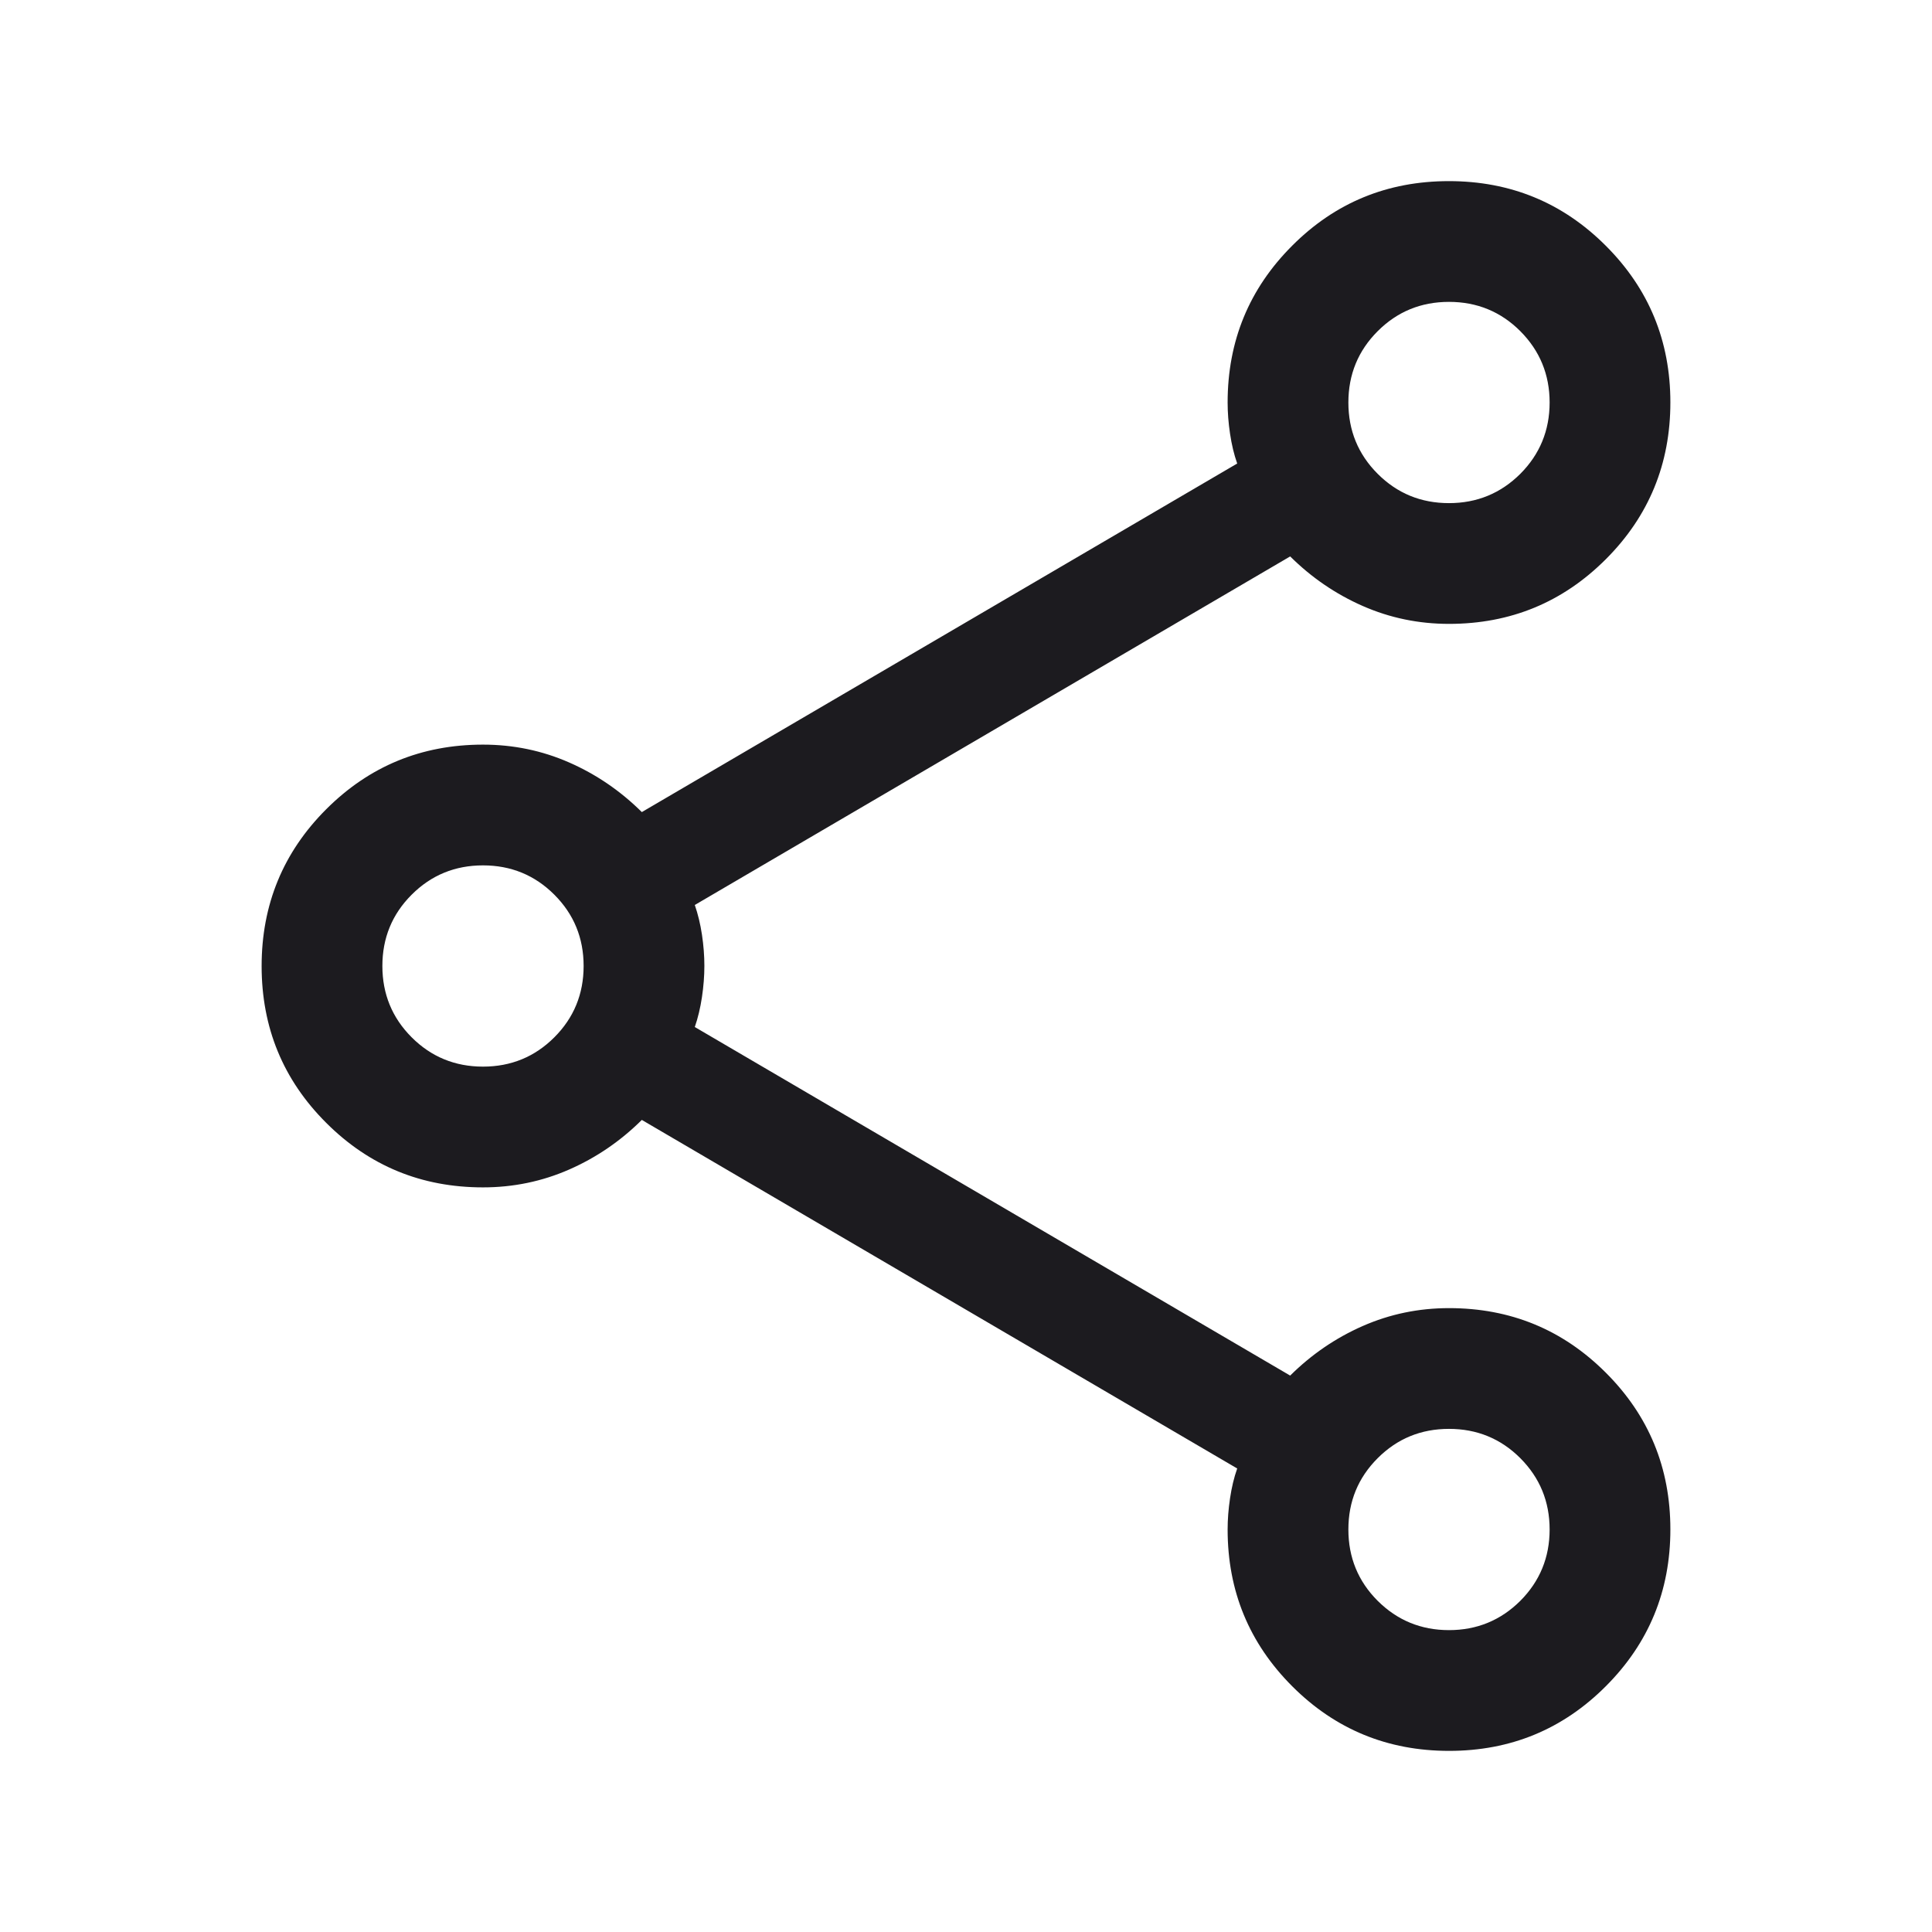
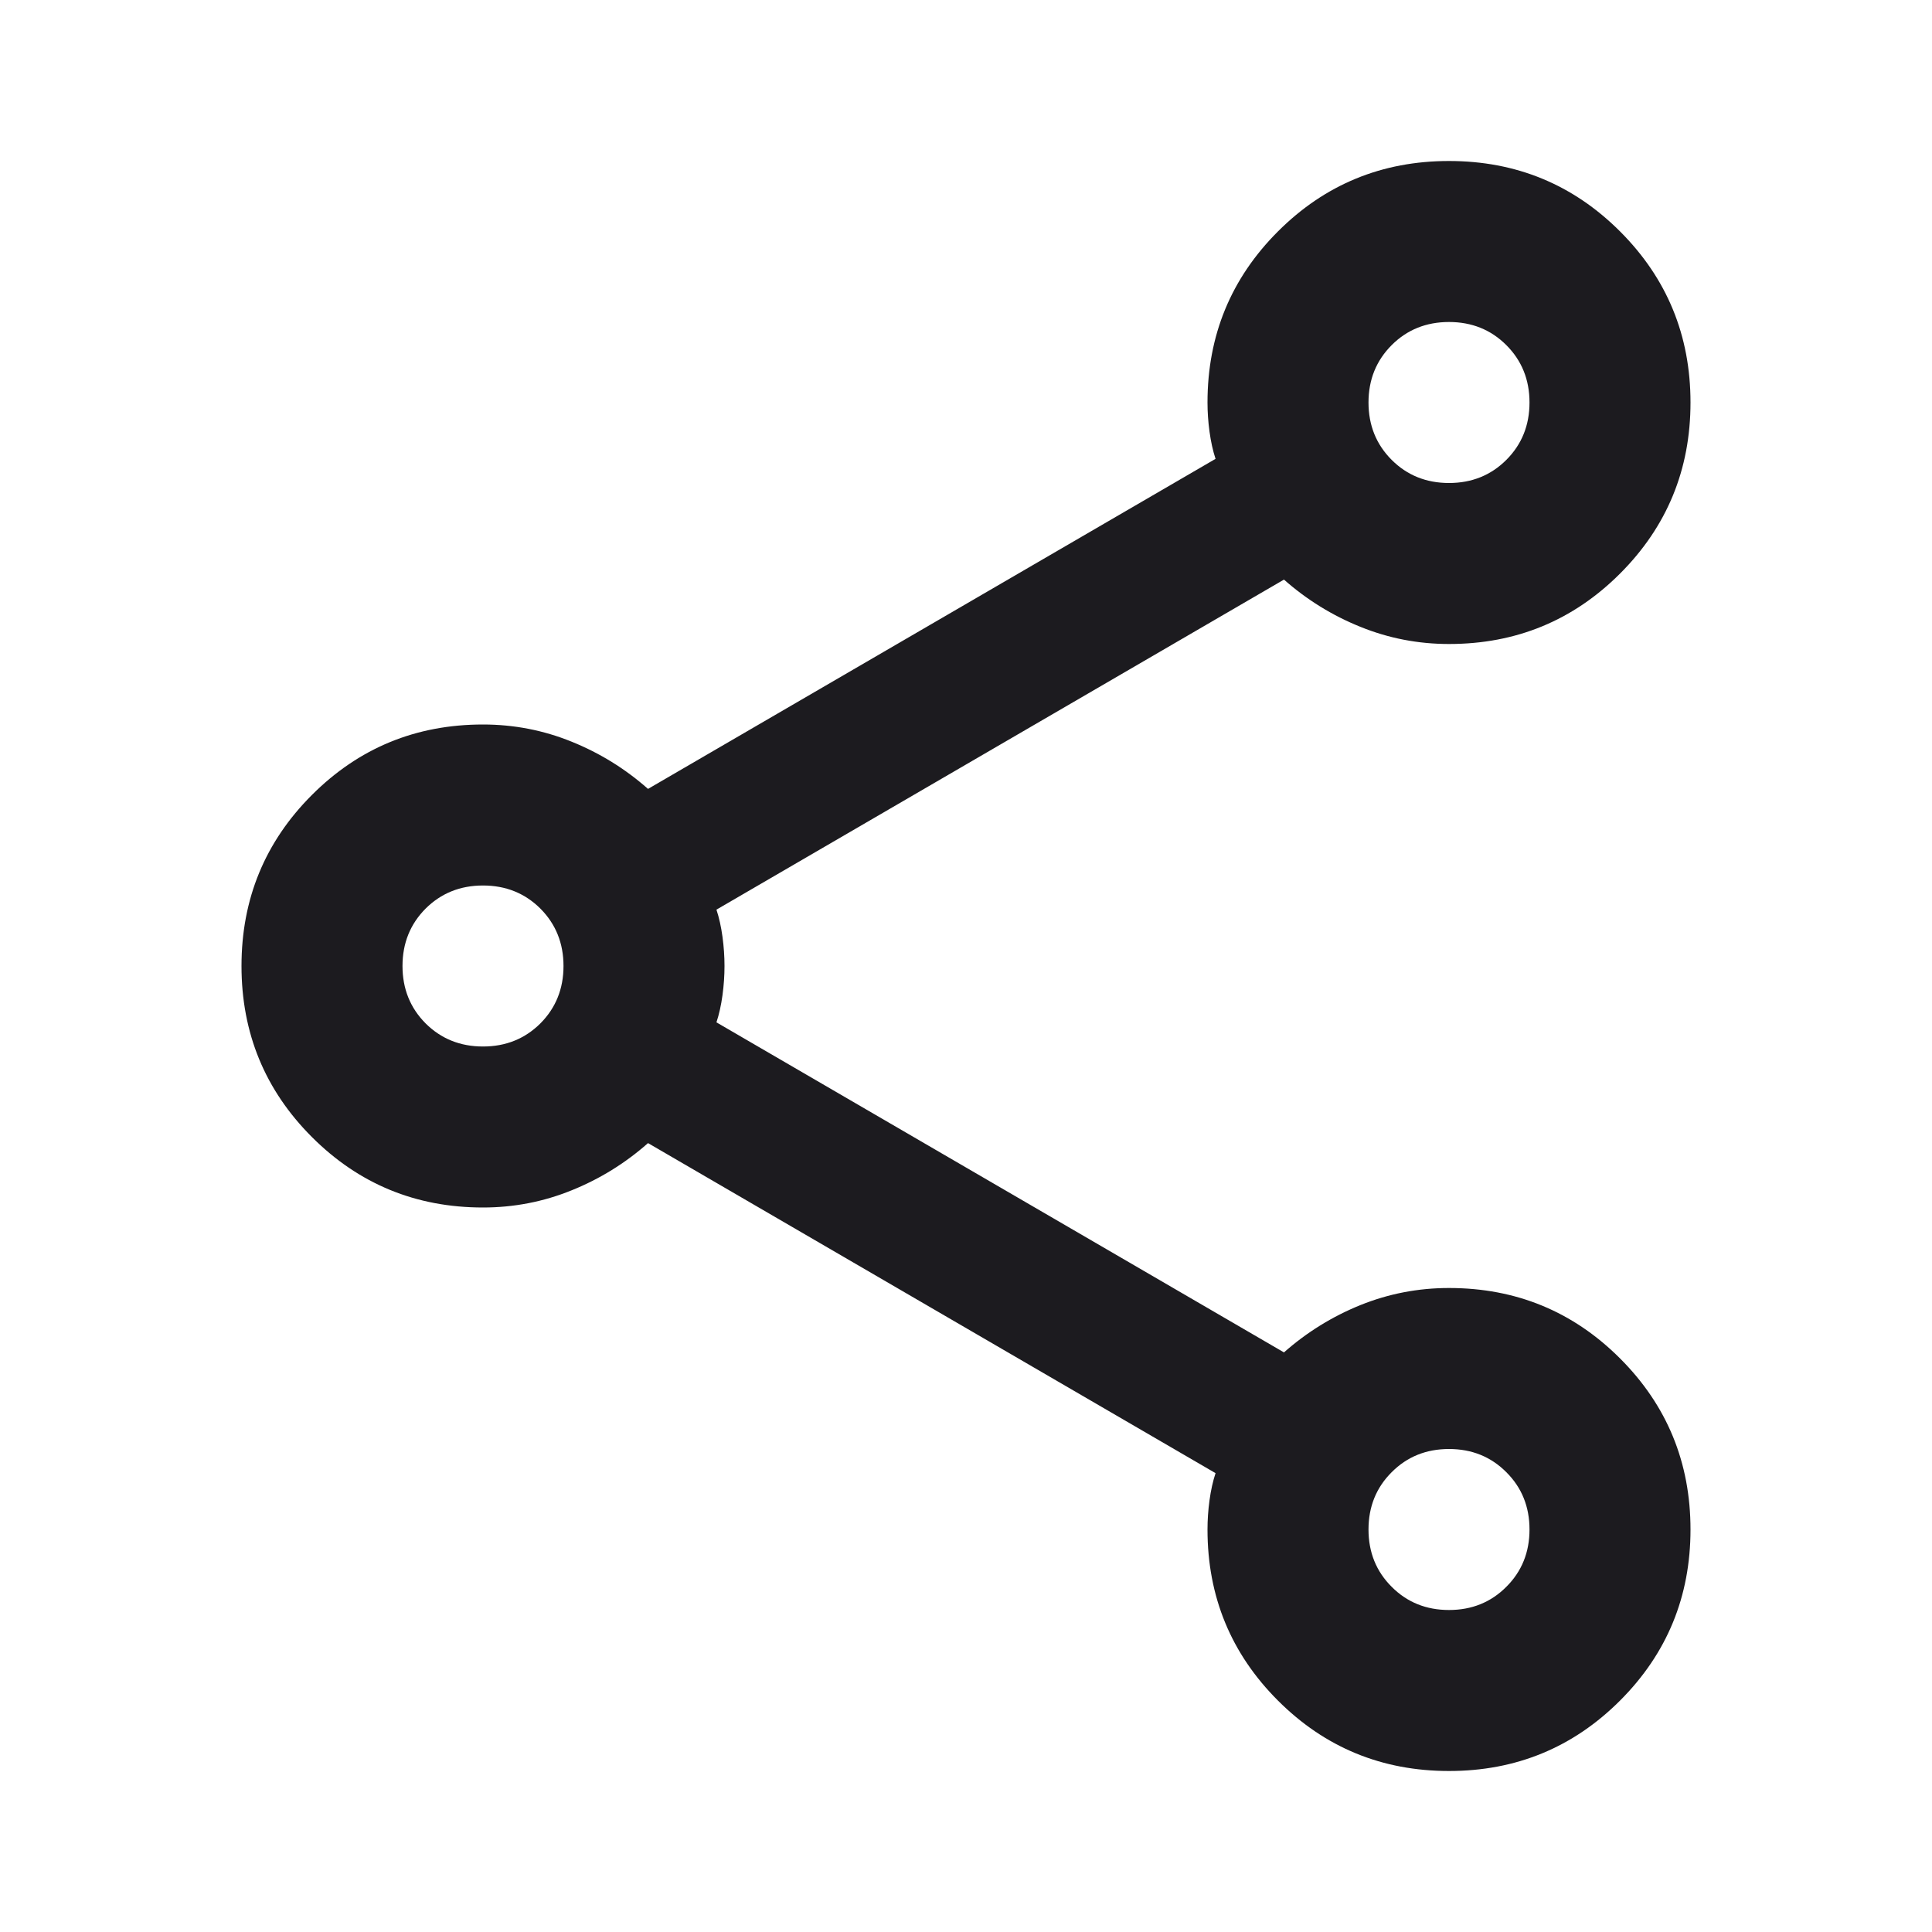
<svg xmlns="http://www.w3.org/2000/svg" width="24" height="24" viewBox="0 0 24 24" fill="none">
-   <mask id="mask0_483_713" style="mask-type:alpha" maskUnits="userSpaceOnUse" x="0" y="0" width="24" height="24">
+   <mask id="mask0_761_570" style="mask-type:alpha" maskUnits="userSpaceOnUse" x="0" y="0" width="24" height="24">
    <rect width="24" height="24" fill="#D9D9D9" />
  </mask>
-   <g mask="url(#mask0_483_713)">
-     <path d="M18.001 21.75C17.238 21.75 16.588 21.483 16.053 20.948C15.518 20.413 15.25 19.764 15.25 19C15.25 18.875 15.26 18.746 15.28 18.612C15.3 18.478 15.329 18.355 15.369 18.242L7.973 13.912C7.709 14.174 7.408 14.38 7.071 14.528C6.734 14.676 6.377 14.75 6 14.75C5.236 14.75 4.587 14.483 4.052 13.948C3.517 13.414 3.25 12.765 3.25 12.001C3.25 11.238 3.517 10.588 4.052 10.053C4.587 9.518 5.236 9.25 6 9.25C6.377 9.25 6.734 9.324 7.071 9.472C7.408 9.62 7.709 9.826 7.973 10.088L15.369 5.758C15.329 5.645 15.3 5.522 15.28 5.388C15.26 5.254 15.25 5.125 15.25 5C15.25 4.236 15.517 3.587 16.052 3.052C16.586 2.517 17.235 2.25 17.999 2.25C18.762 2.25 19.412 2.517 19.947 3.052C20.482 3.586 20.75 4.235 20.75 4.999C20.75 5.762 20.483 6.412 19.948 6.947C19.413 7.482 18.764 7.75 18 7.75C17.623 7.75 17.266 7.676 16.929 7.528C16.592 7.38 16.291 7.174 16.027 6.912L8.631 11.242C8.67 11.355 8.7 11.478 8.72 11.611C8.74 11.745 8.75 11.874 8.75 11.998C8.75 12.122 8.74 12.252 8.72 12.386C8.7 12.521 8.67 12.645 8.631 12.758L16.027 17.088C16.291 16.826 16.592 16.62 16.929 16.472C17.266 16.324 17.623 16.25 18 16.25C18.764 16.25 19.413 16.517 19.948 17.052C20.483 17.586 20.75 18.235 20.75 18.999C20.75 19.762 20.483 20.412 19.948 20.947C19.414 21.482 18.765 21.75 18.001 21.75ZM18 6.25C18.347 6.25 18.643 6.128 18.886 5.886C19.128 5.643 19.25 5.347 19.25 5C19.25 4.653 19.128 4.357 18.886 4.114C18.643 3.871 18.347 3.75 18 3.75C17.652 3.75 17.357 3.871 17.114 4.114C16.871 4.357 16.75 4.653 16.75 5C16.75 5.347 16.871 5.643 17.114 5.886C17.357 6.129 17.652 6.25 18 6.25ZM6 13.25C6.347 13.25 6.643 13.129 6.886 12.886C7.129 12.643 7.25 12.347 7.25 12C7.25 11.652 7.129 11.357 6.886 11.114C6.643 10.871 6.347 10.75 6 10.75C5.653 10.75 5.357 10.871 5.114 11.114C4.871 11.357 4.75 11.652 4.75 12C4.75 12.347 4.871 12.643 5.114 12.886C5.357 13.129 5.653 13.25 6 13.25ZM18 20.25C18.347 20.25 18.643 20.128 18.886 19.886C19.128 19.643 19.25 19.347 19.25 19C19.25 18.652 19.128 18.357 18.886 18.114C18.643 17.871 18.347 17.75 18 17.75C17.652 17.75 17.357 17.871 17.114 18.114C16.871 18.357 16.75 18.652 16.75 19C16.75 19.347 16.871 19.643 17.114 19.886C17.357 20.128 17.652 20.25 18 20.25Z" fill="#1C1B1F" />
+   <g mask="url(#mask0_761_570)">
+     <path d="M18 22C17.167 22 16.458 21.708 15.875 21.125C15.292 20.542 15 19.833 15 19C15 18.883 15.008 18.762 15.025 18.637C15.042 18.512 15.067 18.4 15.1 18.3L8.05 14.2C7.767 14.45 7.45 14.646 7.1 14.787C6.75 14.929 6.383 15 6 15C5.167 15 4.458 14.708 3.875 14.125C3.292 13.542 3 12.833 3 12C3 11.167 3.292 10.458 3.875 9.875C4.458 9.292 5.167 9 6 9C6.383 9 6.75 9.071 7.1 9.213C7.45 9.354 7.767 9.55 8.05 9.8L15.1 5.7C15.067 5.6 15.042 5.487 15.025 5.362C15.008 5.237 15 5.117 15 5C15 4.167 15.292 3.458 15.875 2.875C16.458 2.292 17.167 2 18 2C18.833 2 19.542 2.292 20.125 2.875C20.708 3.458 21 4.167 21 5C21 5.833 20.708 6.542 20.125 7.125C19.542 7.708 18.833 8 18 8C17.617 8 17.25 7.929 16.9 7.787C16.55 7.646 16.233 7.45 15.95 7.2L8.9 11.3C8.933 11.4 8.958 11.512 8.975 11.637C8.992 11.762 9 11.883 9 12C9 12.117 8.992 12.238 8.975 12.363C8.958 12.488 8.933 12.6 8.9 12.7L15.95 16.8C16.233 16.55 16.55 16.354 16.9 16.212C17.25 16.071 17.617 16 18 16C18.833 16 19.542 16.292 20.125 16.875C20.708 17.458 21 18.167 21 19C21 19.833 20.708 20.542 20.125 21.125C19.542 21.708 18.833 22 18 22ZM18 6C18.283 6 18.521 5.904 18.712 5.713C18.904 5.521 19 5.283 19 5C19 4.717 18.904 4.479 18.712 4.287C18.521 4.096 18.283 4 18 4C17.717 4 17.479 4.096 17.288 4.287C17.096 4.479 17 4.717 17 5C17 5.283 17.096 5.521 17.288 5.713C17.479 5.904 17.717 6 18 6ZM6 13C6.283 13 6.521 12.904 6.713 12.713C6.904 12.521 7 12.283 7 12C7 11.717 6.904 11.479 6.713 11.287C6.521 11.096 6.283 11 6 11C5.717 11 5.479 11.096 5.287 11.287C5.096 11.479 5 11.717 5 12C5 12.283 5.096 12.521 5.287 12.713C5.479 12.904 5.717 13 6 13ZM18 20C18.283 20 18.521 19.904 18.712 19.712C18.904 19.521 19 19.283 19 19C19 18.717 18.904 18.479 18.712 18.288C18.521 18.096 18.283 18 18 18C17.717 18 17.479 18.096 17.288 18.288C17.096 18.479 17 18.717 17 19C17 19.283 17.096 19.521 17.288 19.712C17.479 19.904 17.717 20 18 20Z" fill="#1C1B1F" />
  </g>
</svg>
